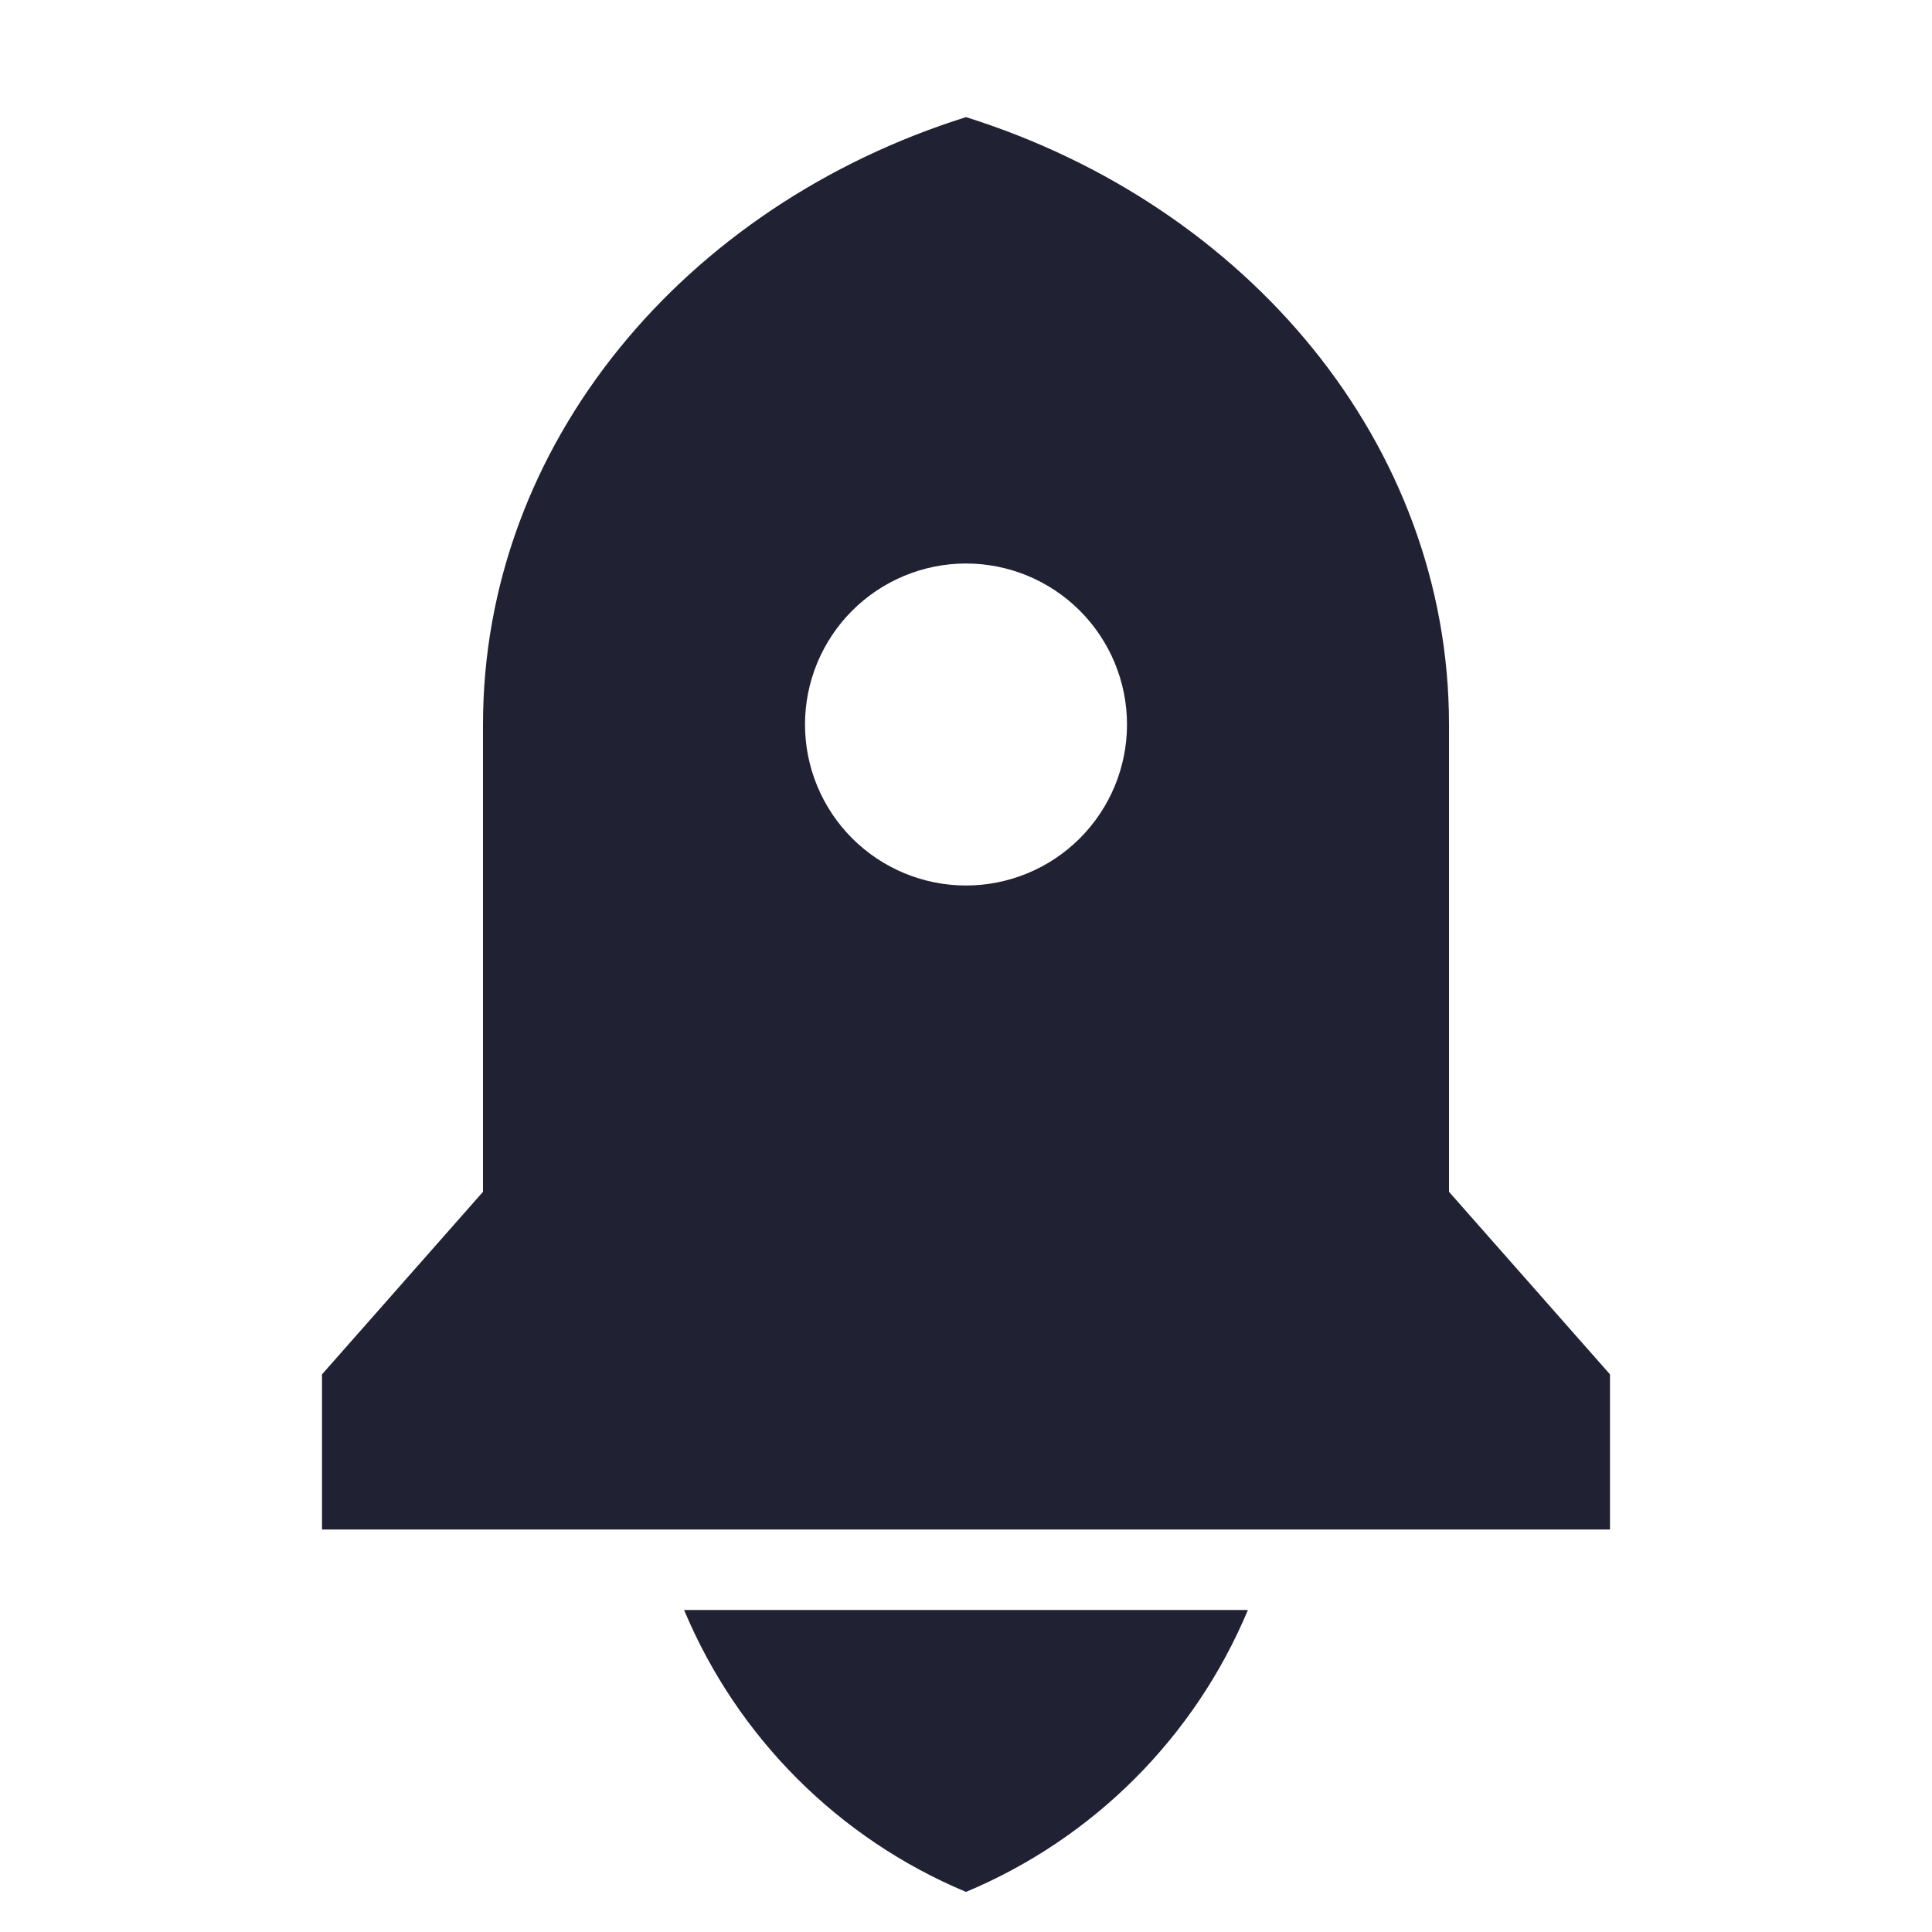
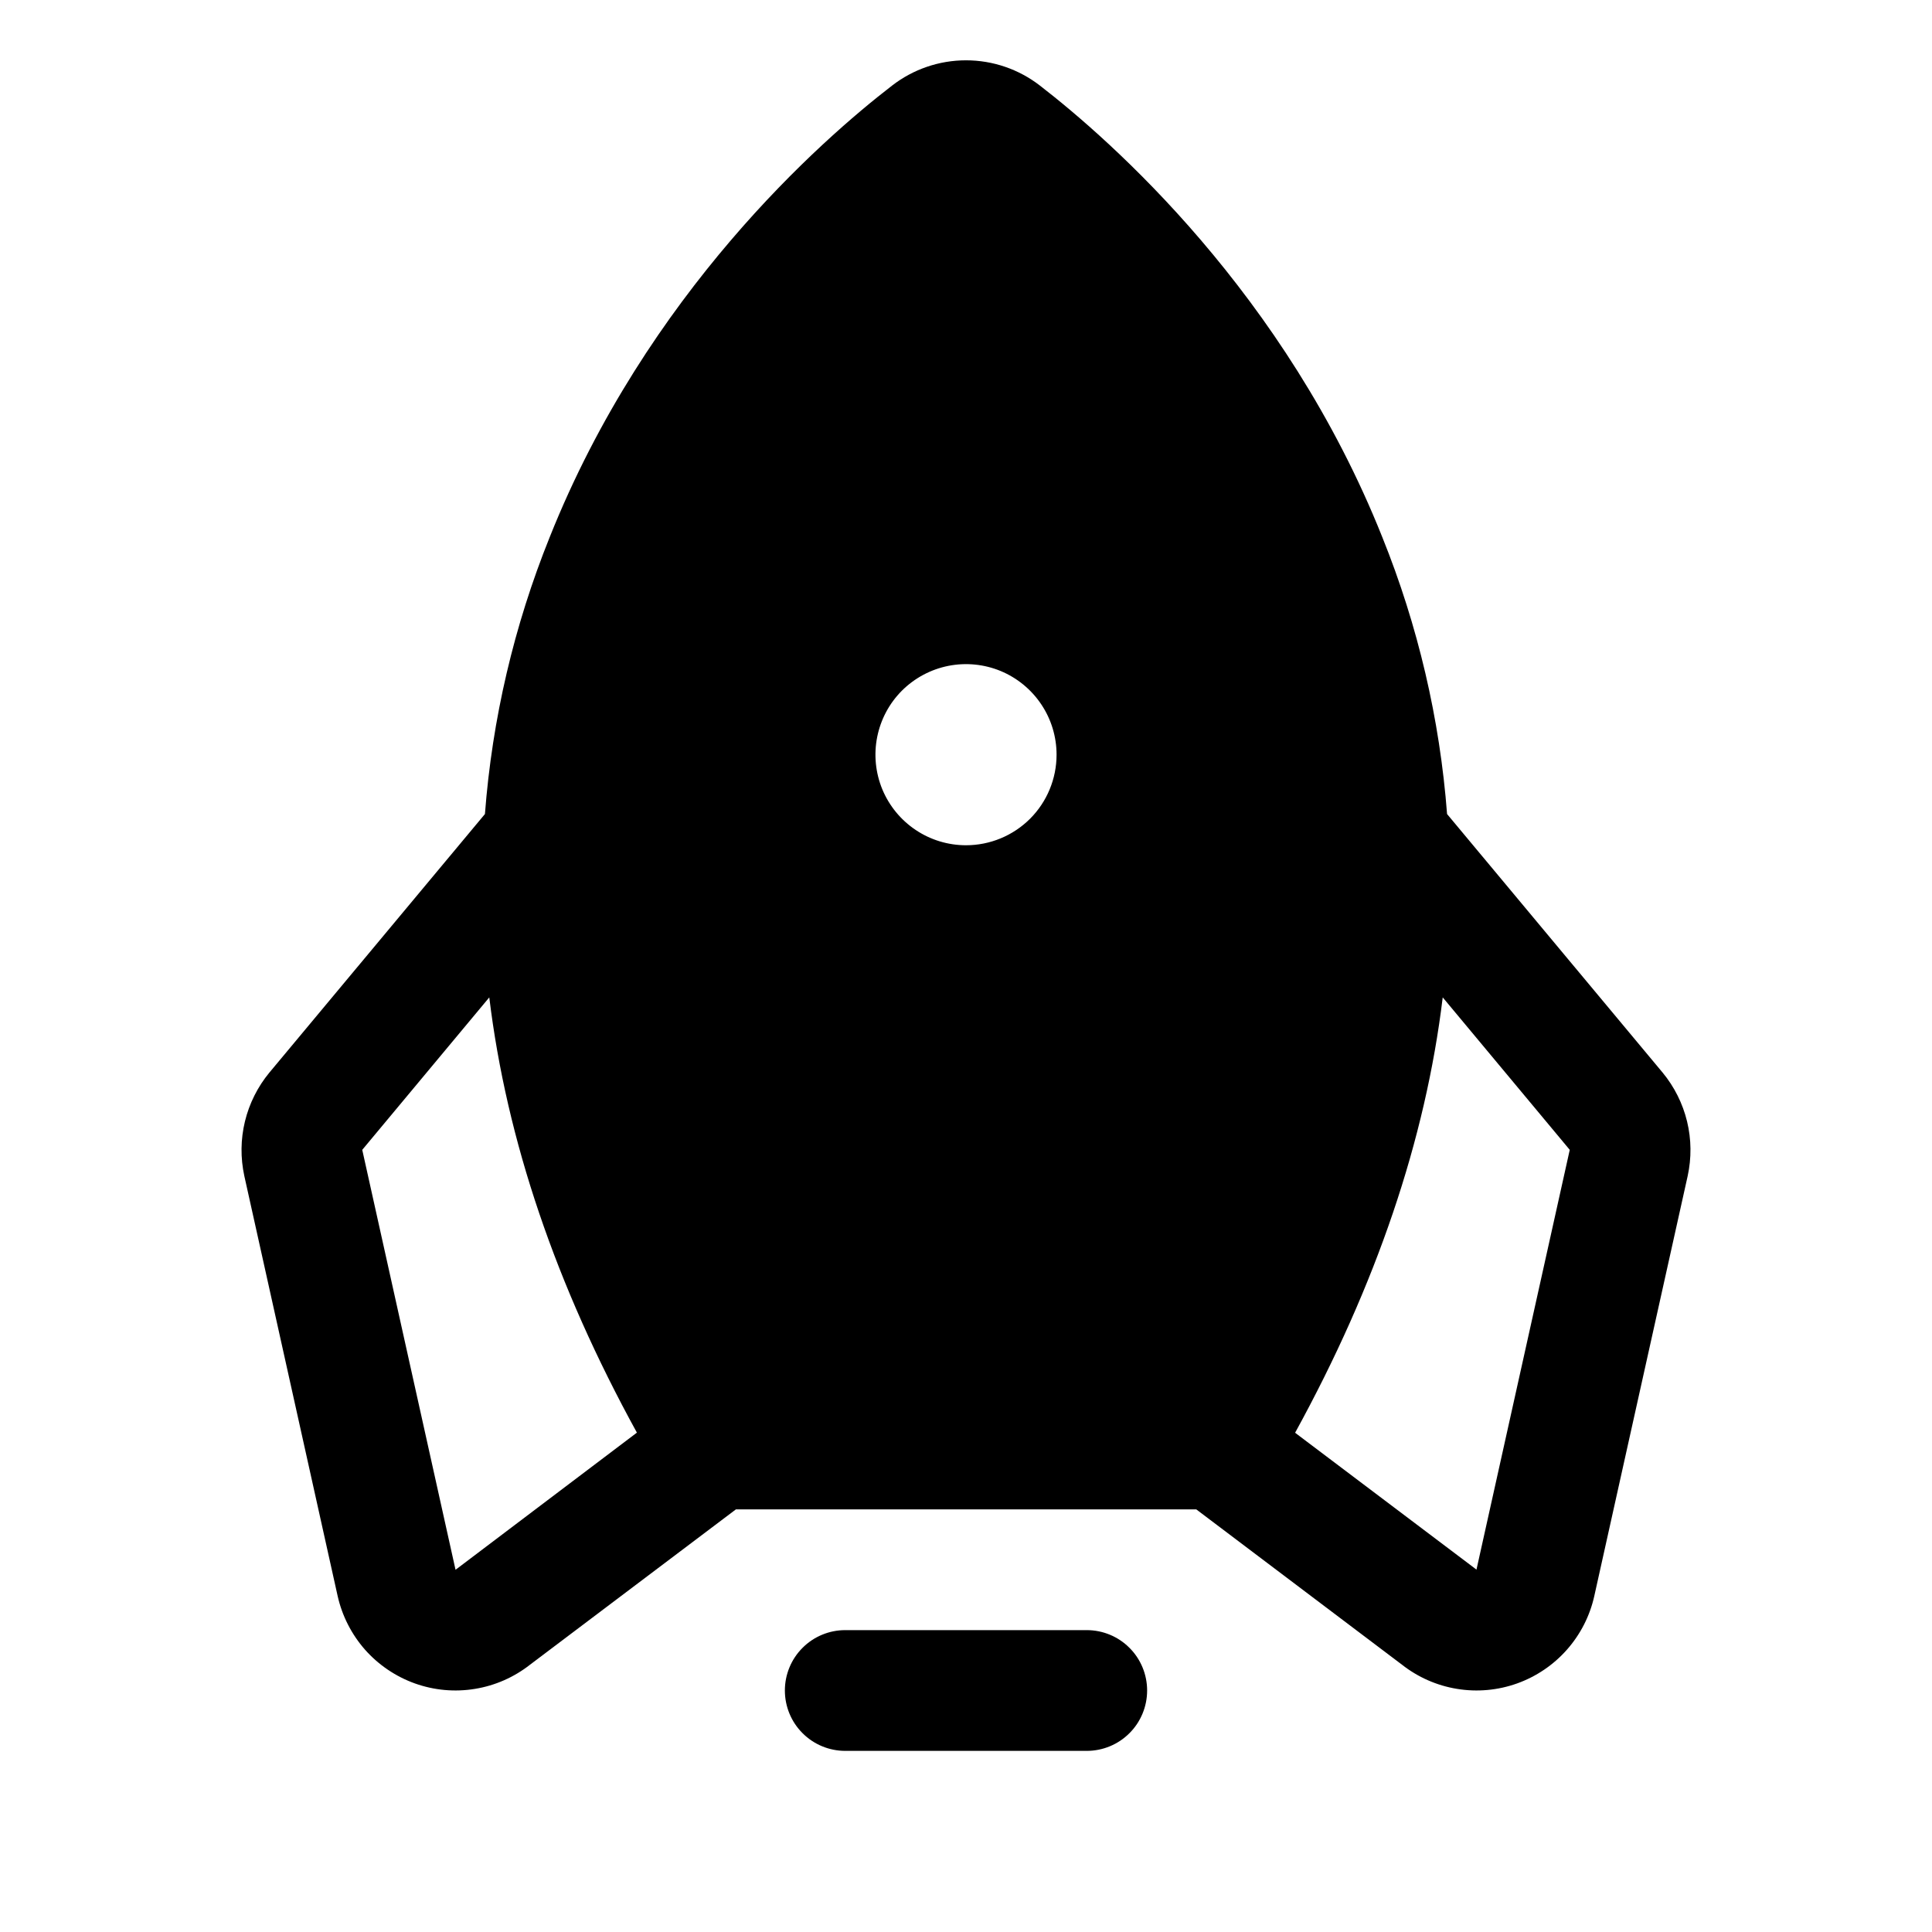
- <svg xmlns="http://www.w3.org/2000/svg" width="24" height="24" viewBox="0 0 24 24" fill="none">
-   <path d="M8.498 20H15.502C14.84 21.582 13.582 22.84 12 23.502C10.418 22.84 9.16 21.582 8.498 20ZM18 14.805L20 17.073V19H4V17.073L6 14.805V9C6 5.517 8.504 2.553 12 1.455C15.496 2.553 18 5.517 18 9V14.805ZM12 11C12.53 11 13.039 10.789 13.414 10.414C13.789 10.039 14 9.53 14 9C14 8.47 13.789 7.961 13.414 7.586C13.039 7.211 12.53 7 12 7C11.47 7 10.961 7.211 10.586 7.586C10.211 7.961 10 8.47 10 9C10 9.53 10.211 10.039 10.586 10.414C10.961 10.789 11.47 11 12 11Z" fill="#212134" />
+ <svg xmlns="http://www.w3.org/2000/svg" viewBox="0 0 32 32">
+   <path d="M19 28C19 28.265 18.895 28.52 18.707 28.707C18.52 28.895 18.265 29 18 29H14C13.735 29 13.48 28.895 13.293 28.707C13.105 28.52 13 28.265 13 28C13 27.735 13.105 27.48 13.293 27.293C13.48 27.105 13.735 27 14 27H18C18.265 27 18.52 27.105 18.707 27.293C18.895 27.48 19 27.735 19 28ZM27.953 19.479L26.407 26.433C26.334 26.763 26.178 27.069 25.954 27.323C25.731 27.576 25.446 27.769 25.128 27.883C24.809 27.997 24.467 28.028 24.133 27.973C23.799 27.919 23.485 27.78 23.219 27.571L19.814 25H12.189L8.781 27.571C8.515 27.78 8.201 27.919 7.867 27.973C7.533 28.028 7.191 27.997 6.872 27.883C6.554 27.769 6.269 27.576 6.045 27.323C5.822 27.069 5.666 26.763 5.592 26.433L4.047 19.479C3.982 19.18 3.985 18.871 4.057 18.574C4.129 18.277 4.268 18 4.462 17.765L8.032 13.483C8.152 11.909 8.514 10.363 9.104 8.899C10.716 4.856 13.604 2.32 14.775 1.418C15.126 1.146 15.556 0.999 16 0.999C16.444 0.999 16.874 1.146 17.225 1.418C18.392 2.32 21.284 4.856 22.896 8.899C23.486 10.363 23.848 11.909 23.968 13.483L27.538 17.765C27.732 18 27.871 18.277 27.943 18.574C28.015 18.871 28.018 19.18 27.953 19.479ZM10.549 23.729C9.206 21.285 8.391 18.882 8.104 16.52L6 19.045L7.545 26L7.567 25.984L10.549 23.729ZM17.5 12.5C17.5 12.203 17.412 11.913 17.247 11.667C17.082 11.42 16.848 11.228 16.574 11.114C16.3 11.001 15.998 10.971 15.707 11.029C15.416 11.087 15.149 11.23 14.939 11.439C14.729 11.649 14.587 11.916 14.529 12.207C14.471 12.498 14.501 12.8 14.614 13.074C14.728 13.348 14.92 13.582 15.167 13.747C15.413 13.912 15.703 14 16 14C16.398 14 16.779 13.842 17.061 13.561C17.342 13.28 17.5 12.898 17.5 12.5ZM26 19.045L23.896 16.52C23.611 18.877 22.796 21.28 21.451 23.731L24.433 25.981L24.455 25.998L26 19.045Z" />
</svg>
